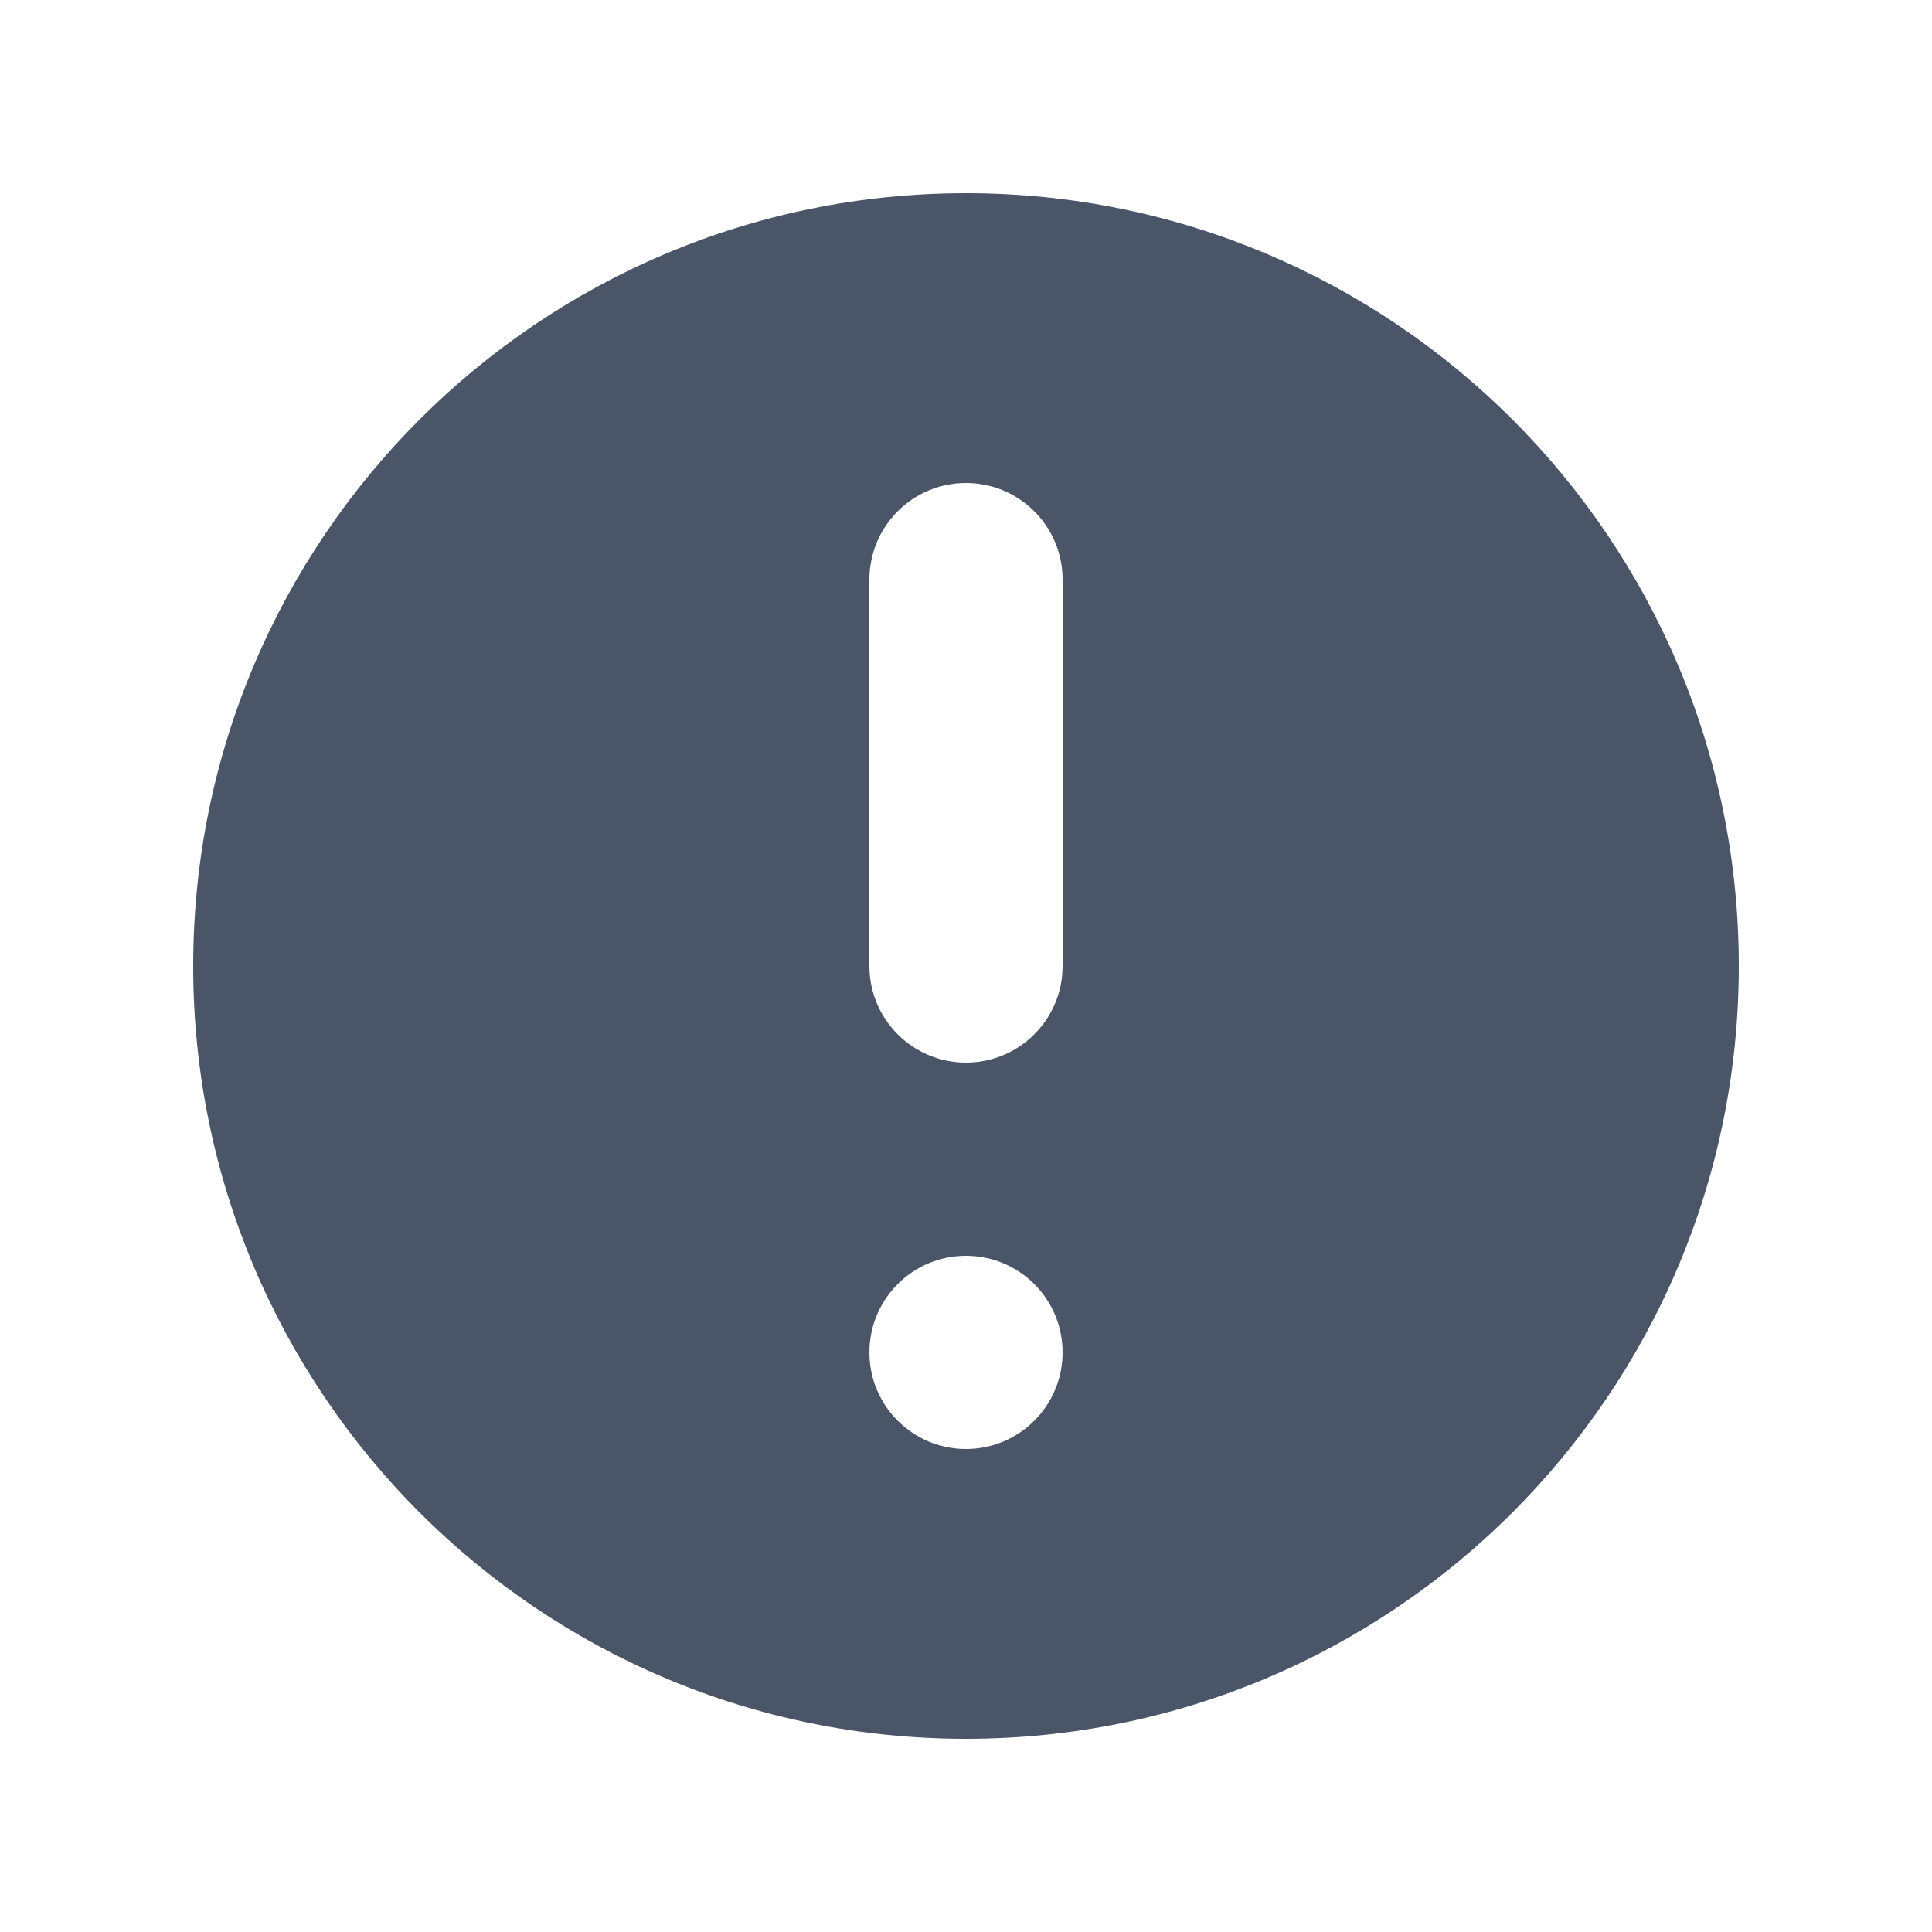
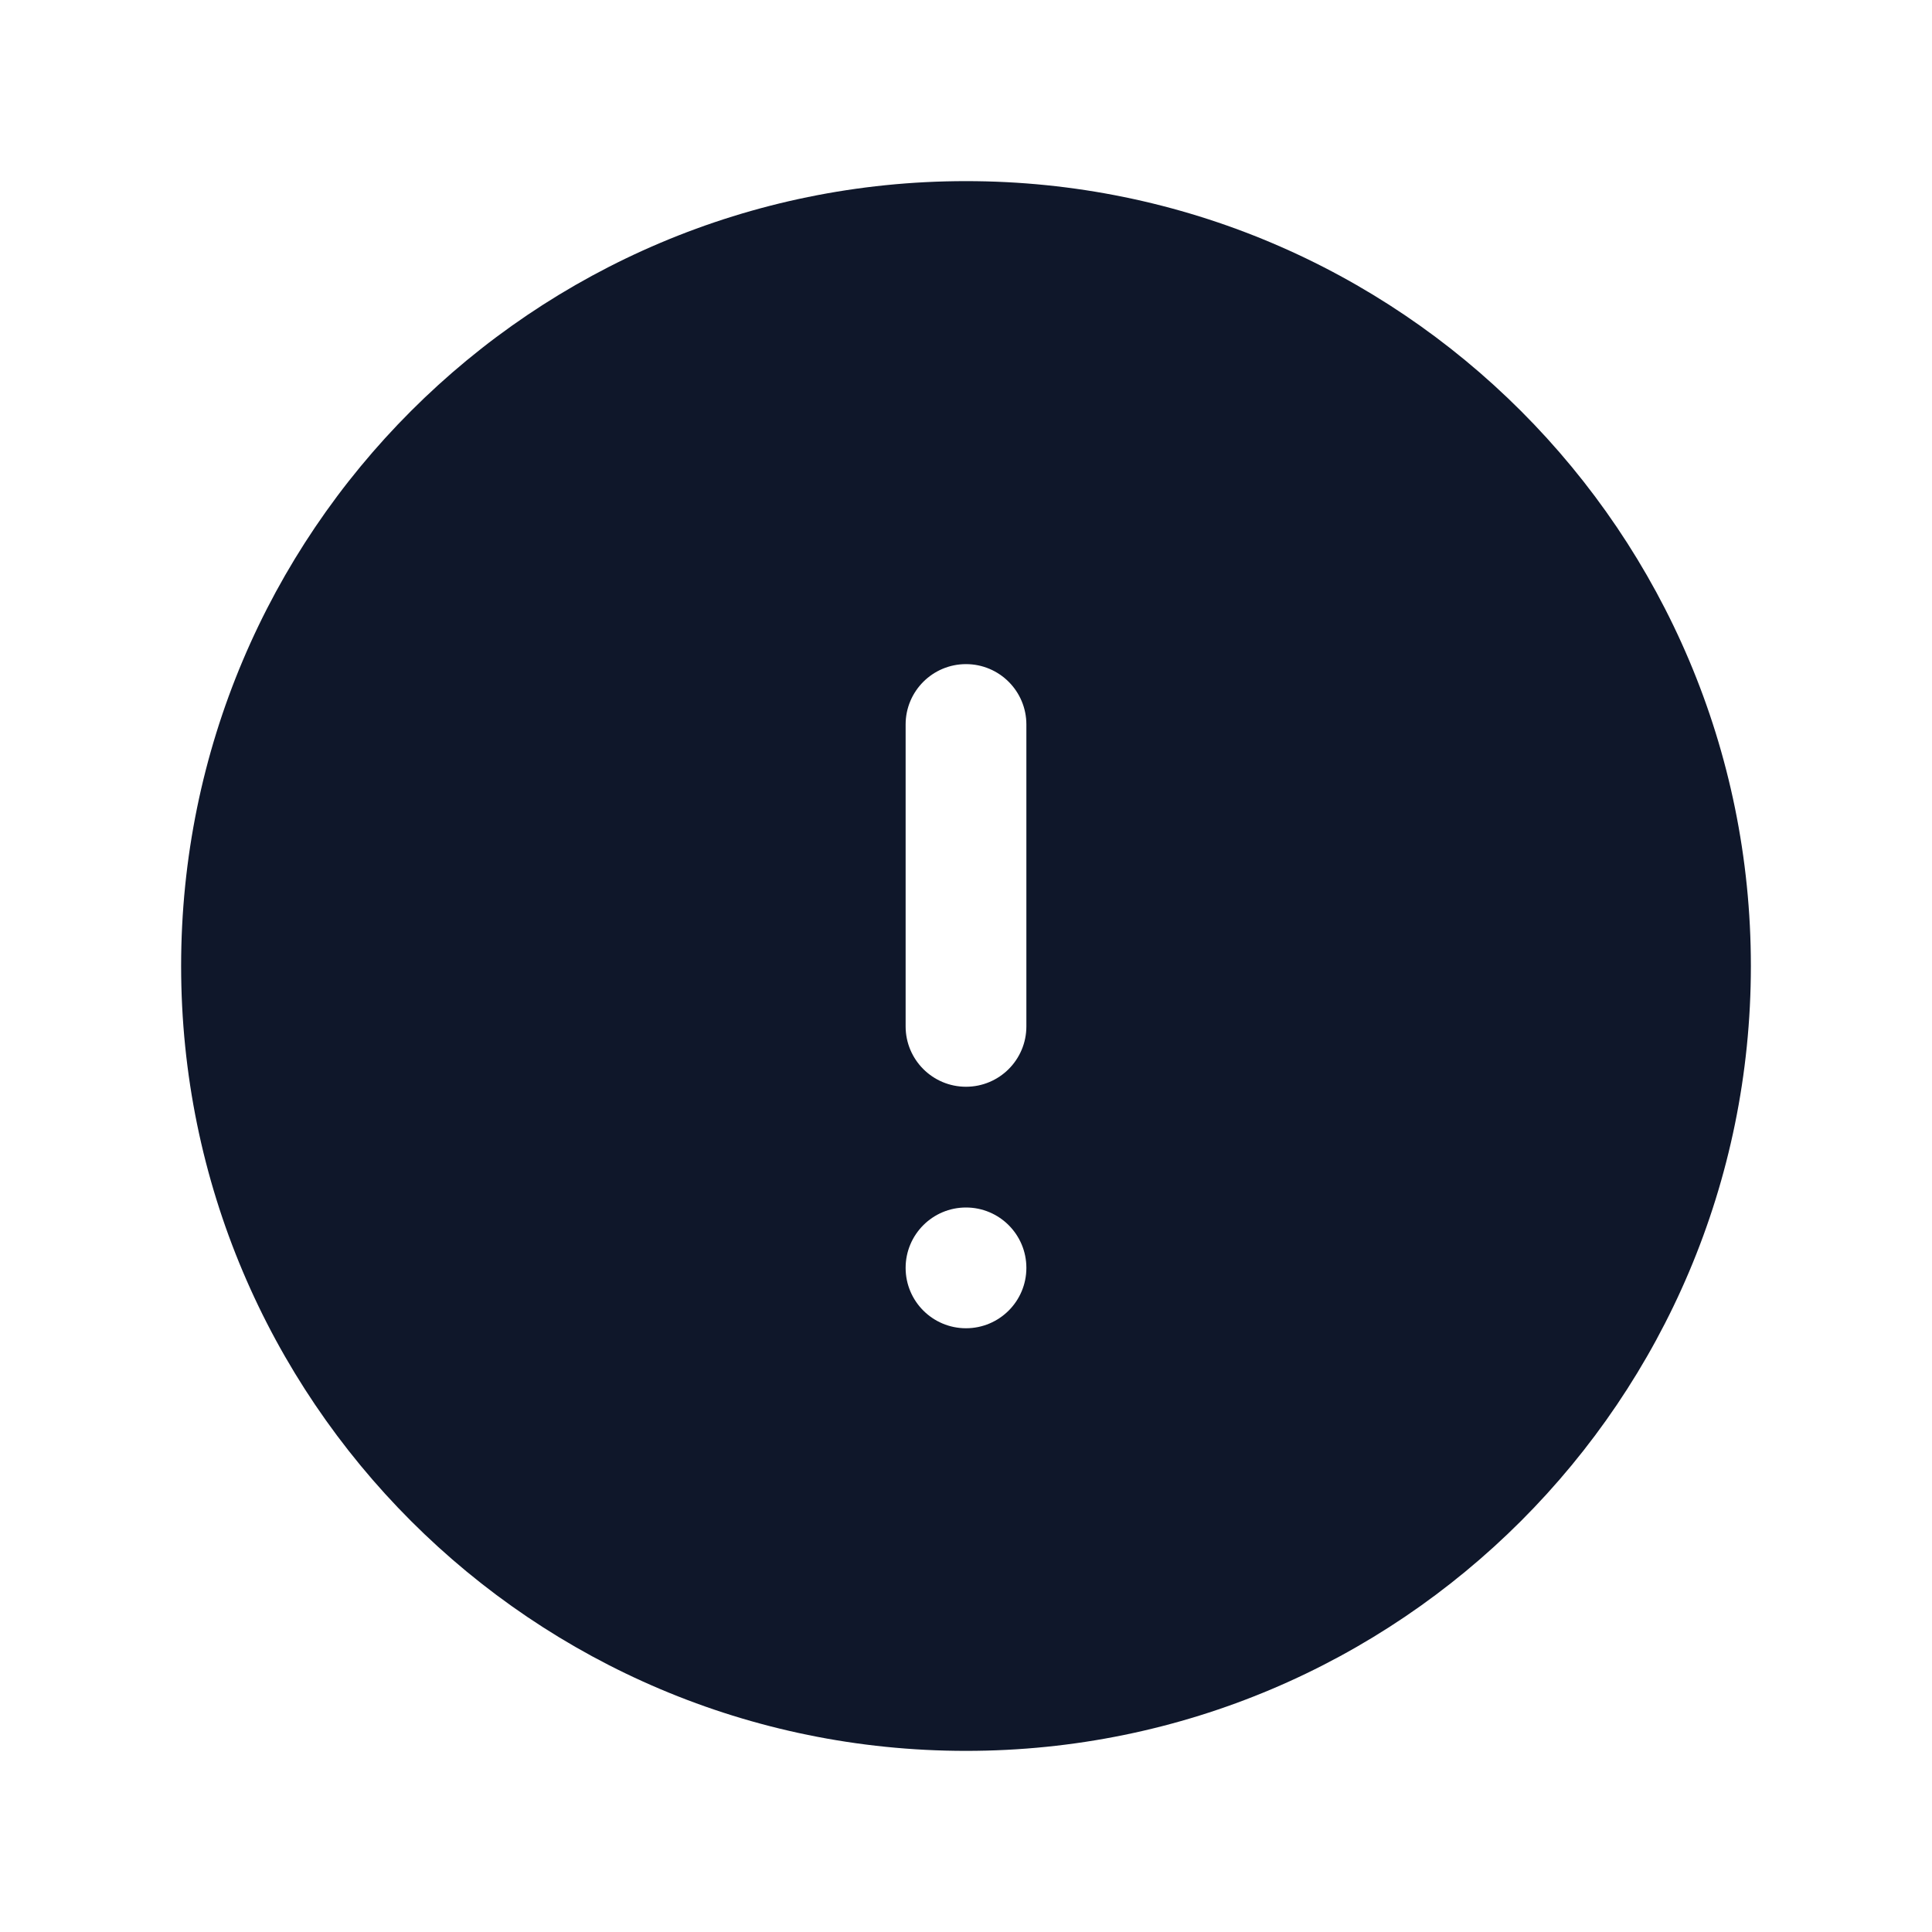
- <svg xmlns="http://www.w3.org/2000/svg" fill="none" viewBox="0 0 20 20" width="20" height="20">
-   <path fill-rule="evenodd" clip-rule="evenodd" d="M18 10a8 8 0 11-16 0 8 8 0 0116 0zm-7 4a1 1 0 11-2 0 1 1 0 012 0zm-1-9a1 1 0 00-1 1v4a1 1 0 102 0V6a1 1 0 00-1-1z" fill="#4A5568" />
+ <svg xmlns="http://www.w3.org/2000/svg" fill="none" viewBox="0 0 24 24" width="20" height="20">
+   <path fill-rule="evenodd" clip-rule="evenodd" d="M2.25 12c0-5.385 4.365-9.75 9.75-9.75s9.75 4.365 9.75 9.75-4.365 9.75-9.75 9.75S2.25 17.385 2.25 12zM12 8.25a.75.75 0 01.75.75v3.75a.75.75 0 01-1.5 0V9a.75.75 0 01.75-.75zm0 8.25a.75.75 0 100-1.5.75.75 0 000 1.5z" fill="#0F172A" />
</svg>
